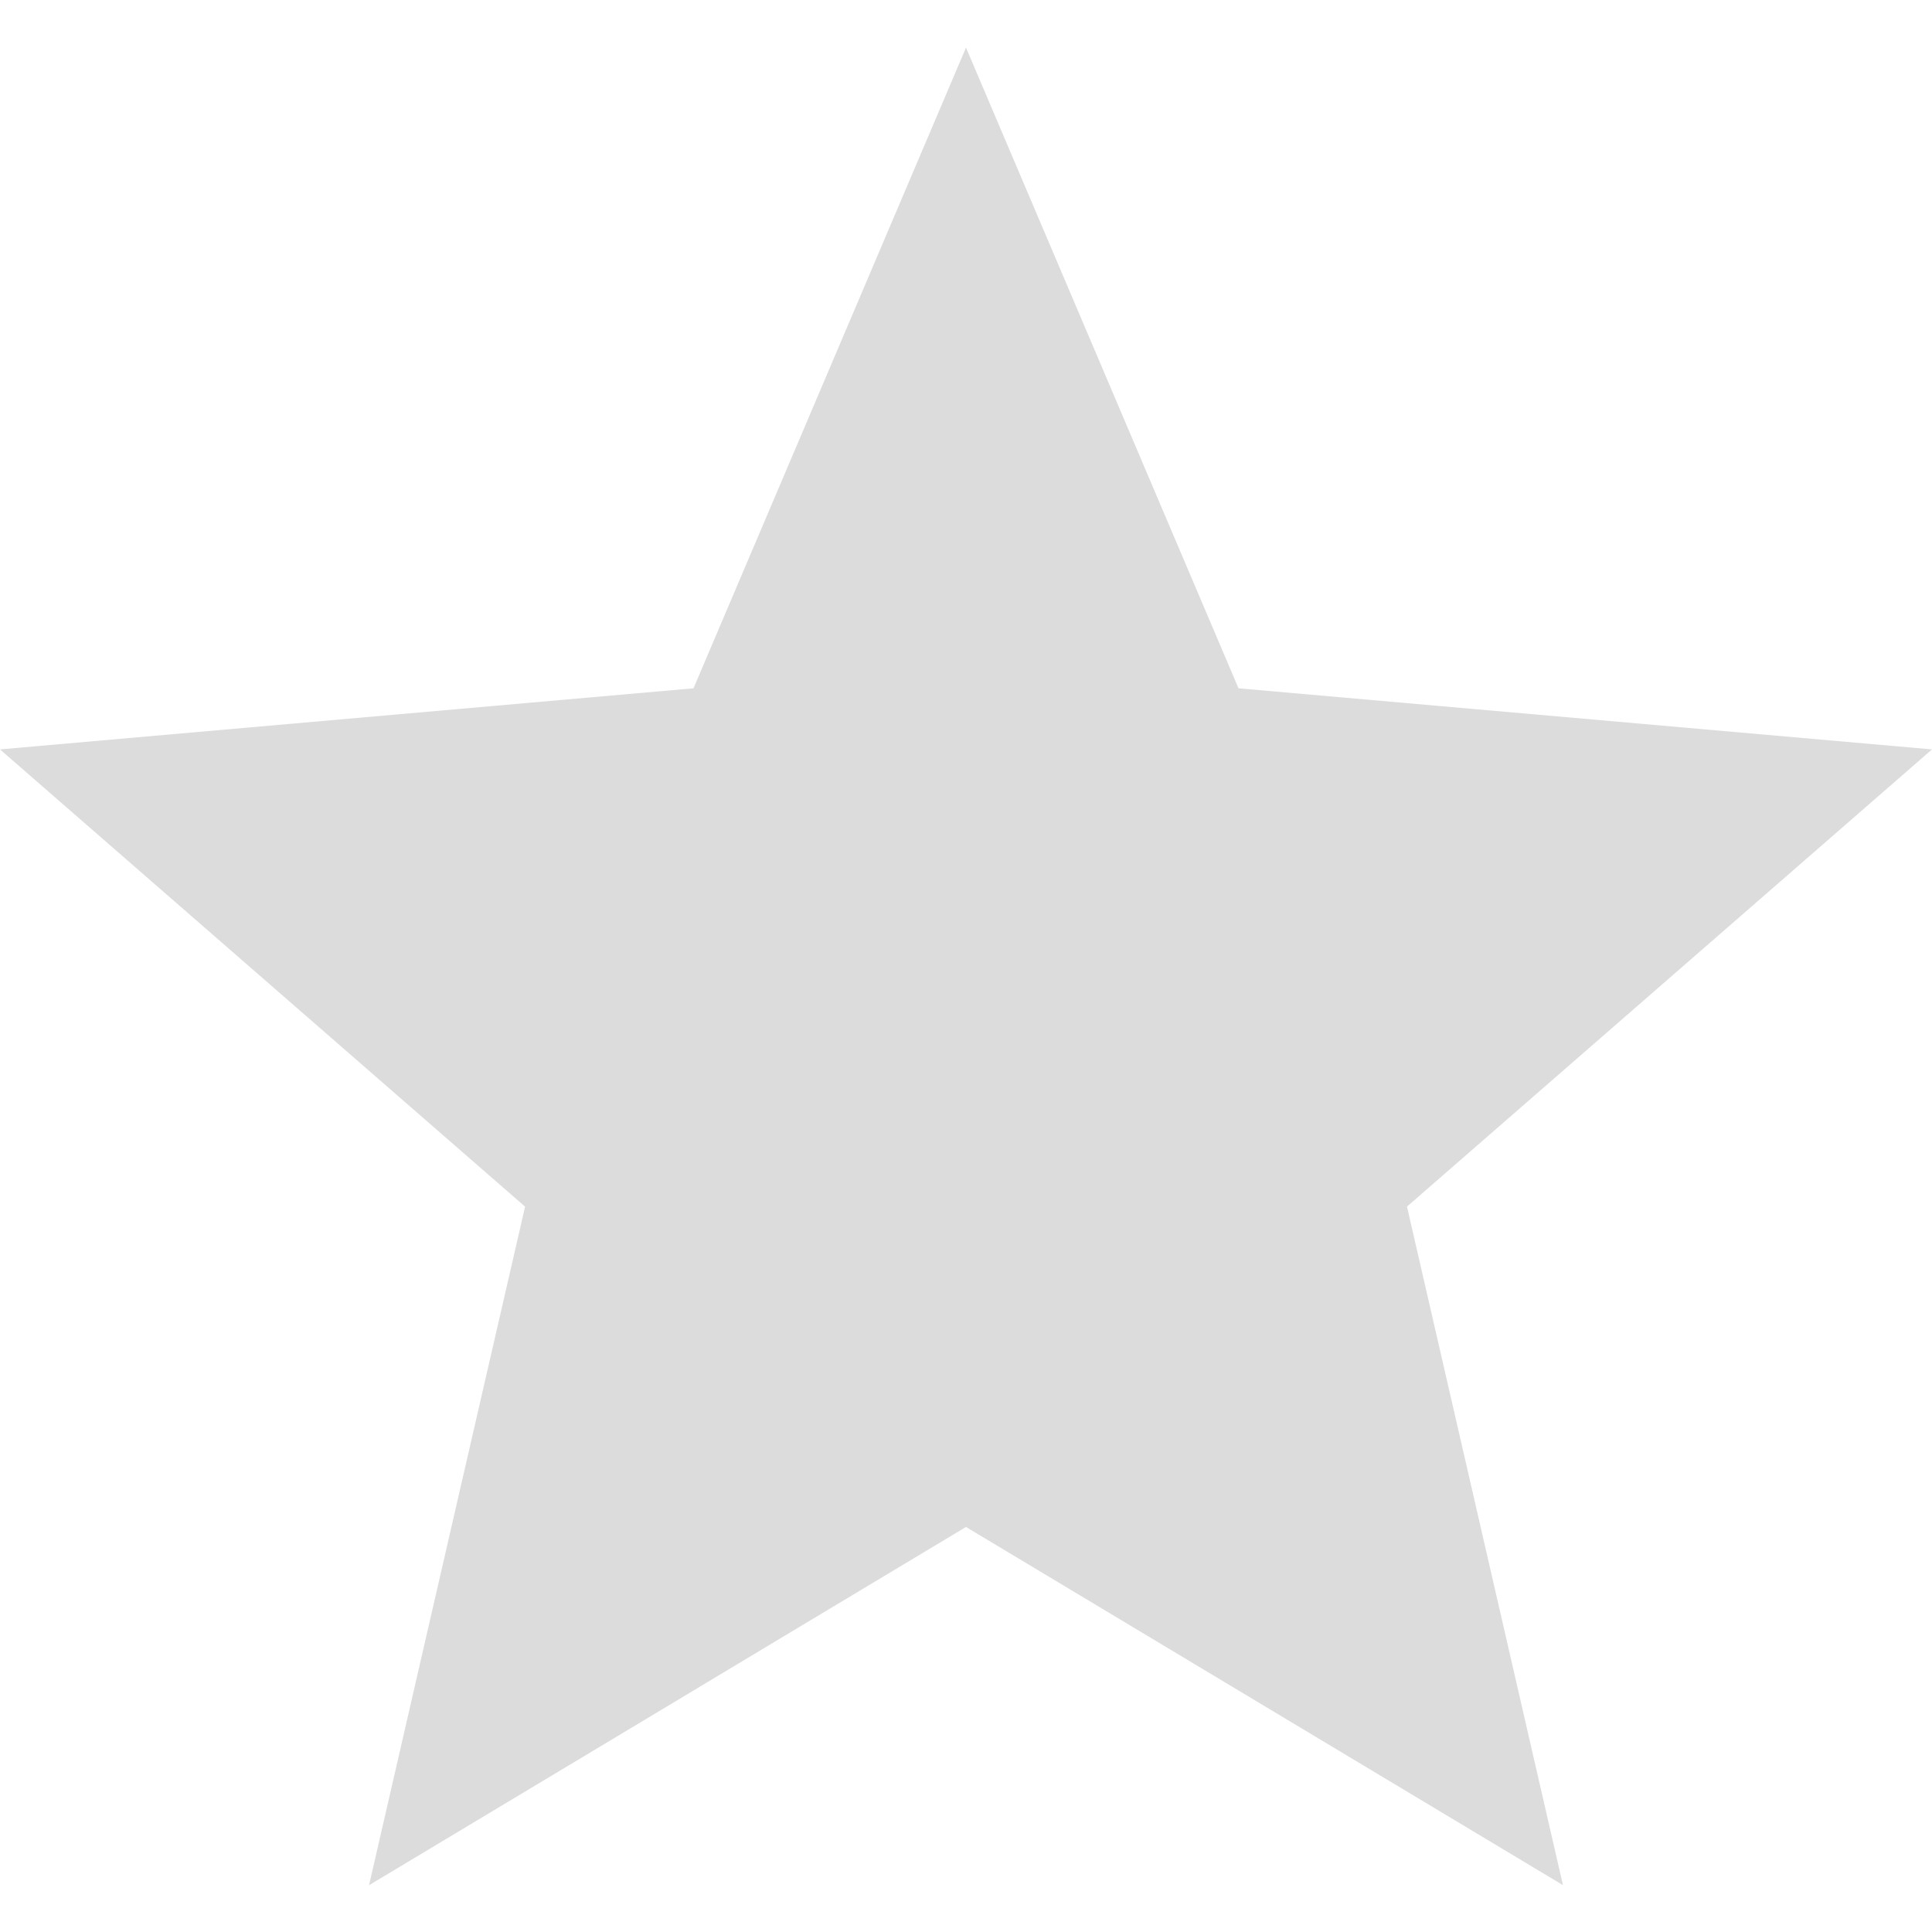
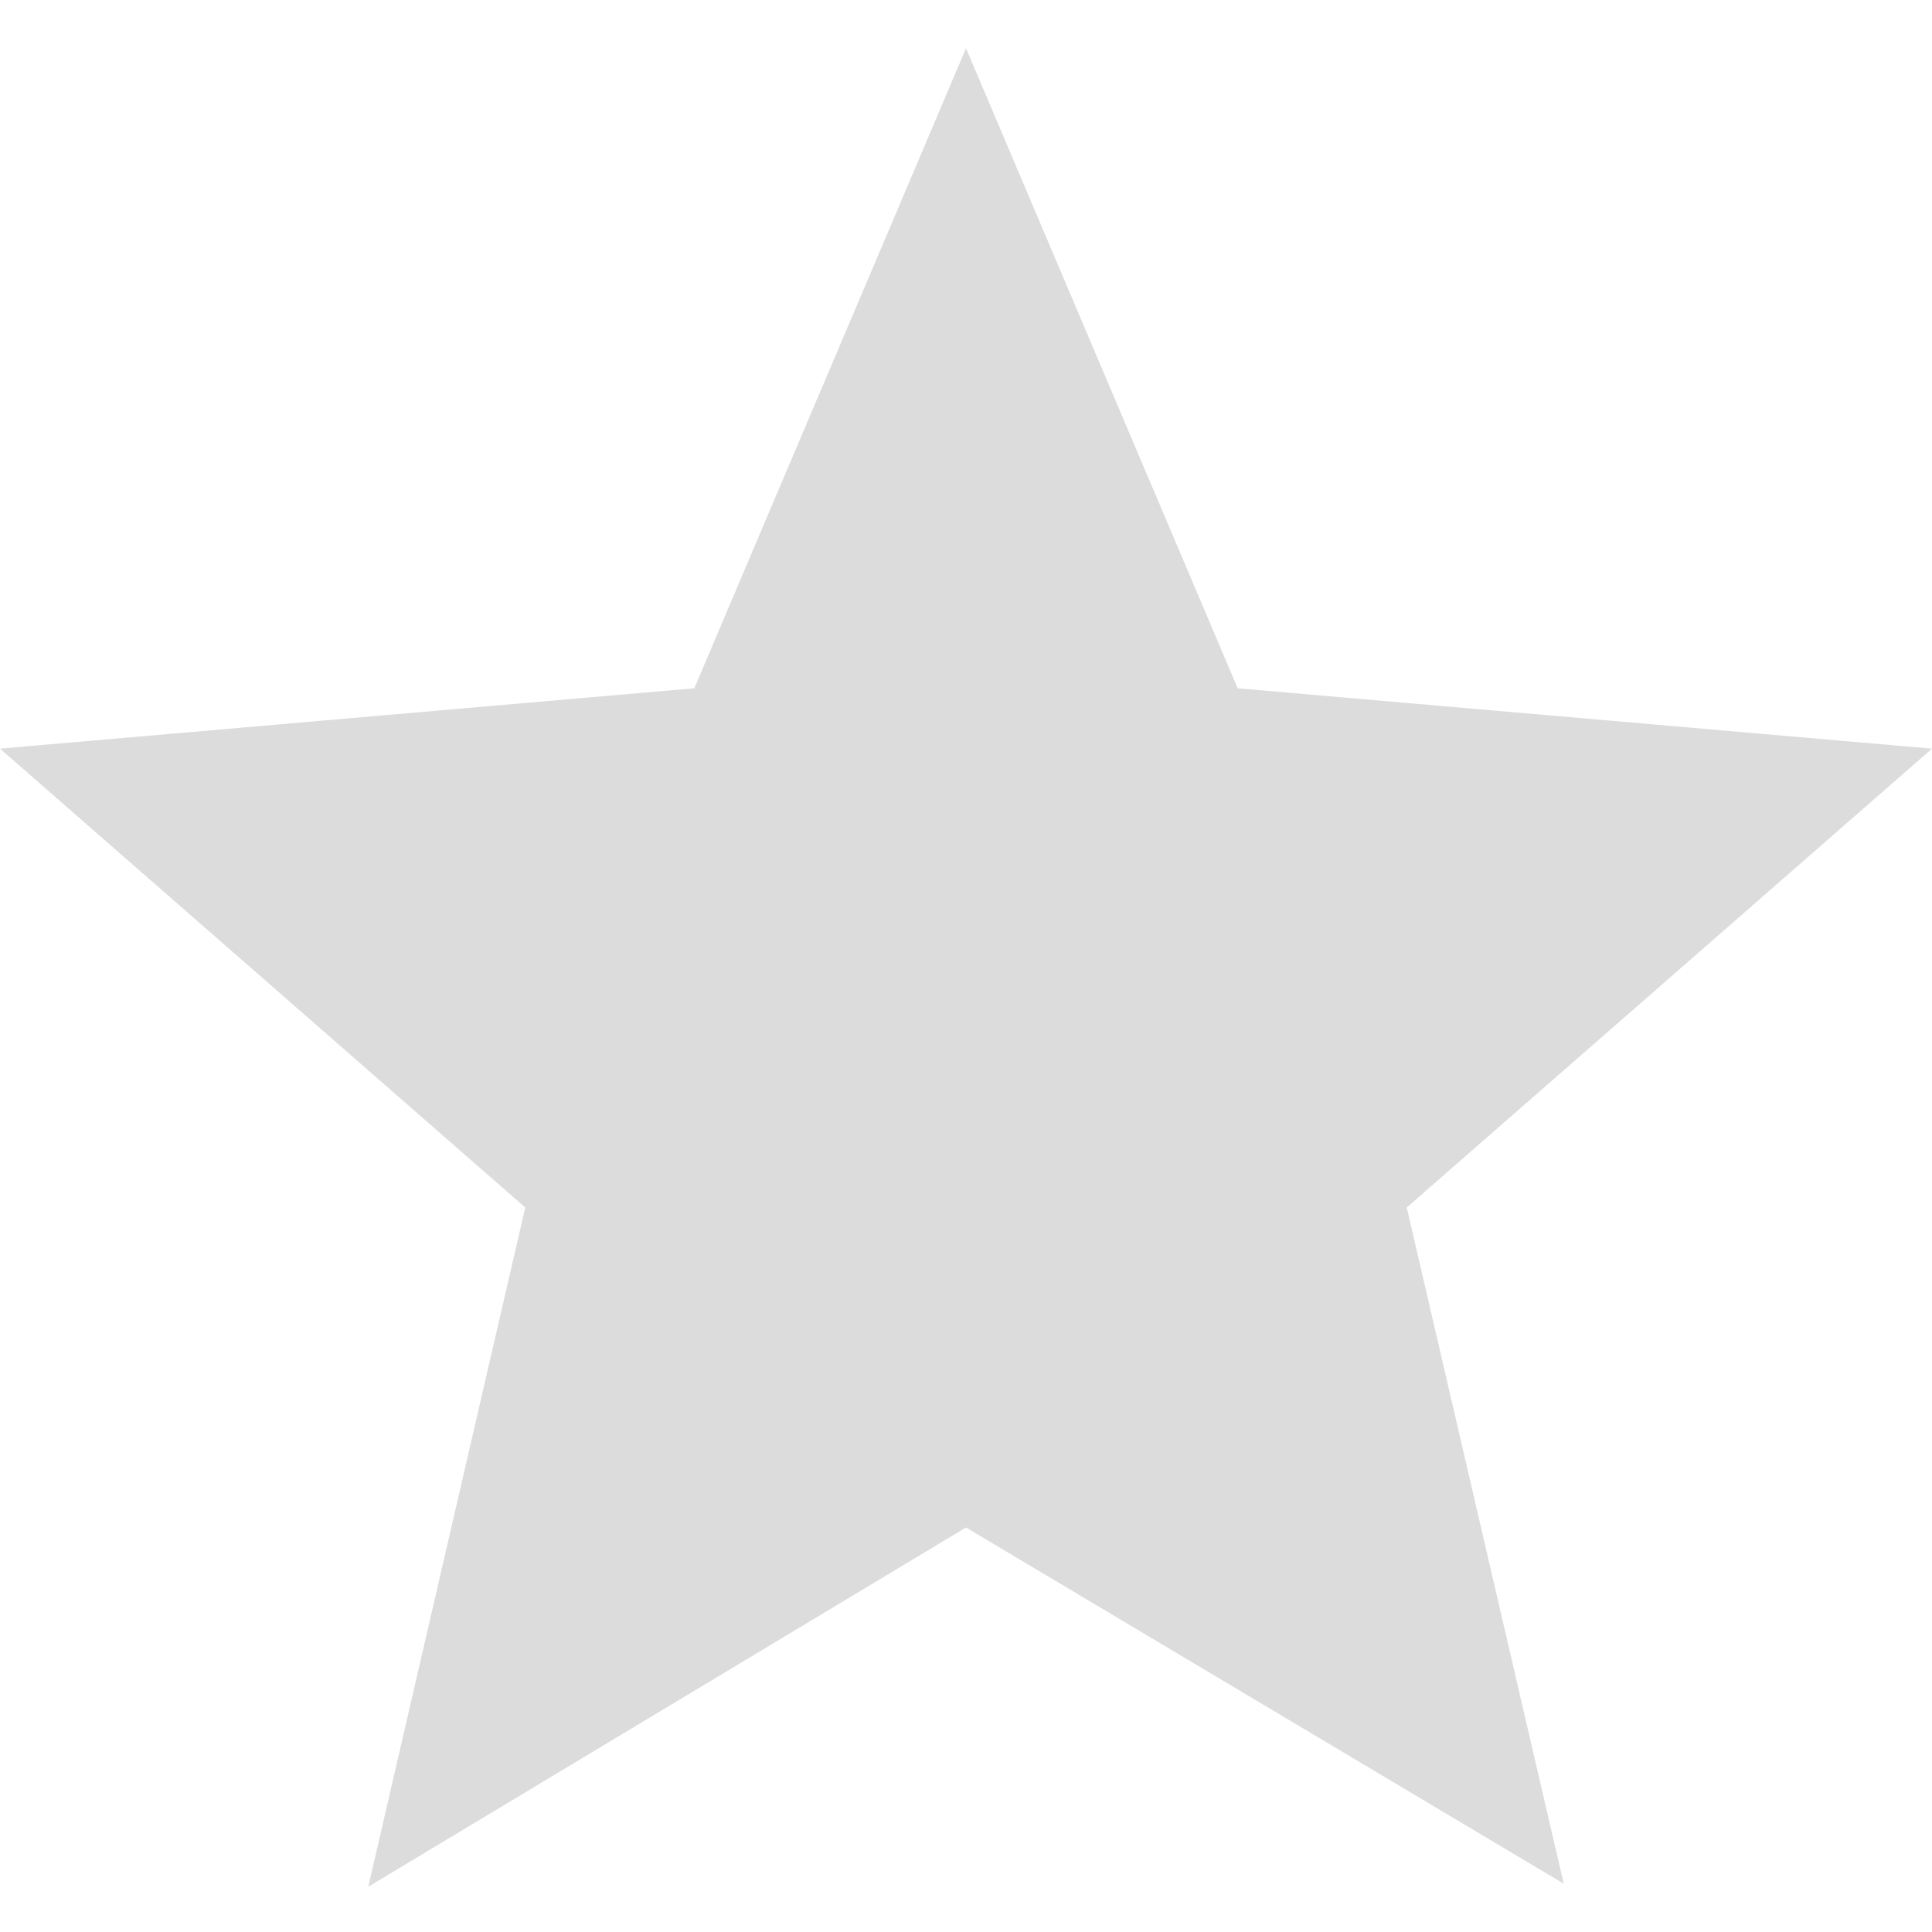
- <svg xmlns="http://www.w3.org/2000/svg" width="64px" height="64px" id="svg3018" version="1.1" viewBox="0 0 64 64">
-   <defs id="defs3020" />
-   <g id="layer1">
-     <path d="M 46.608,39.97 51.775,62.448 32,50.583 12.225,62.45 17.394,39.972 0,24.825 22.973,22.801 32,1.577 41.027,22.801 64,24.825 46.608,39.97 z" id="path5" style="fill:#dcdcdc;fill-opacity:1" />
-   </g>
+ <svg xmlns="http://www.w3.org/2000/svg" width="64" height="64" version="1.1" viewBox="0 0 64 64">
+   <path d="M46.6 40 51.8 62.4 32 50.6 12.2 62.5 17.4 40 0 24.8 23 22.8 32 1.6 41 22.8 64 24.8 46.6 40z" fill="#dcdcdc" />
</svg>
